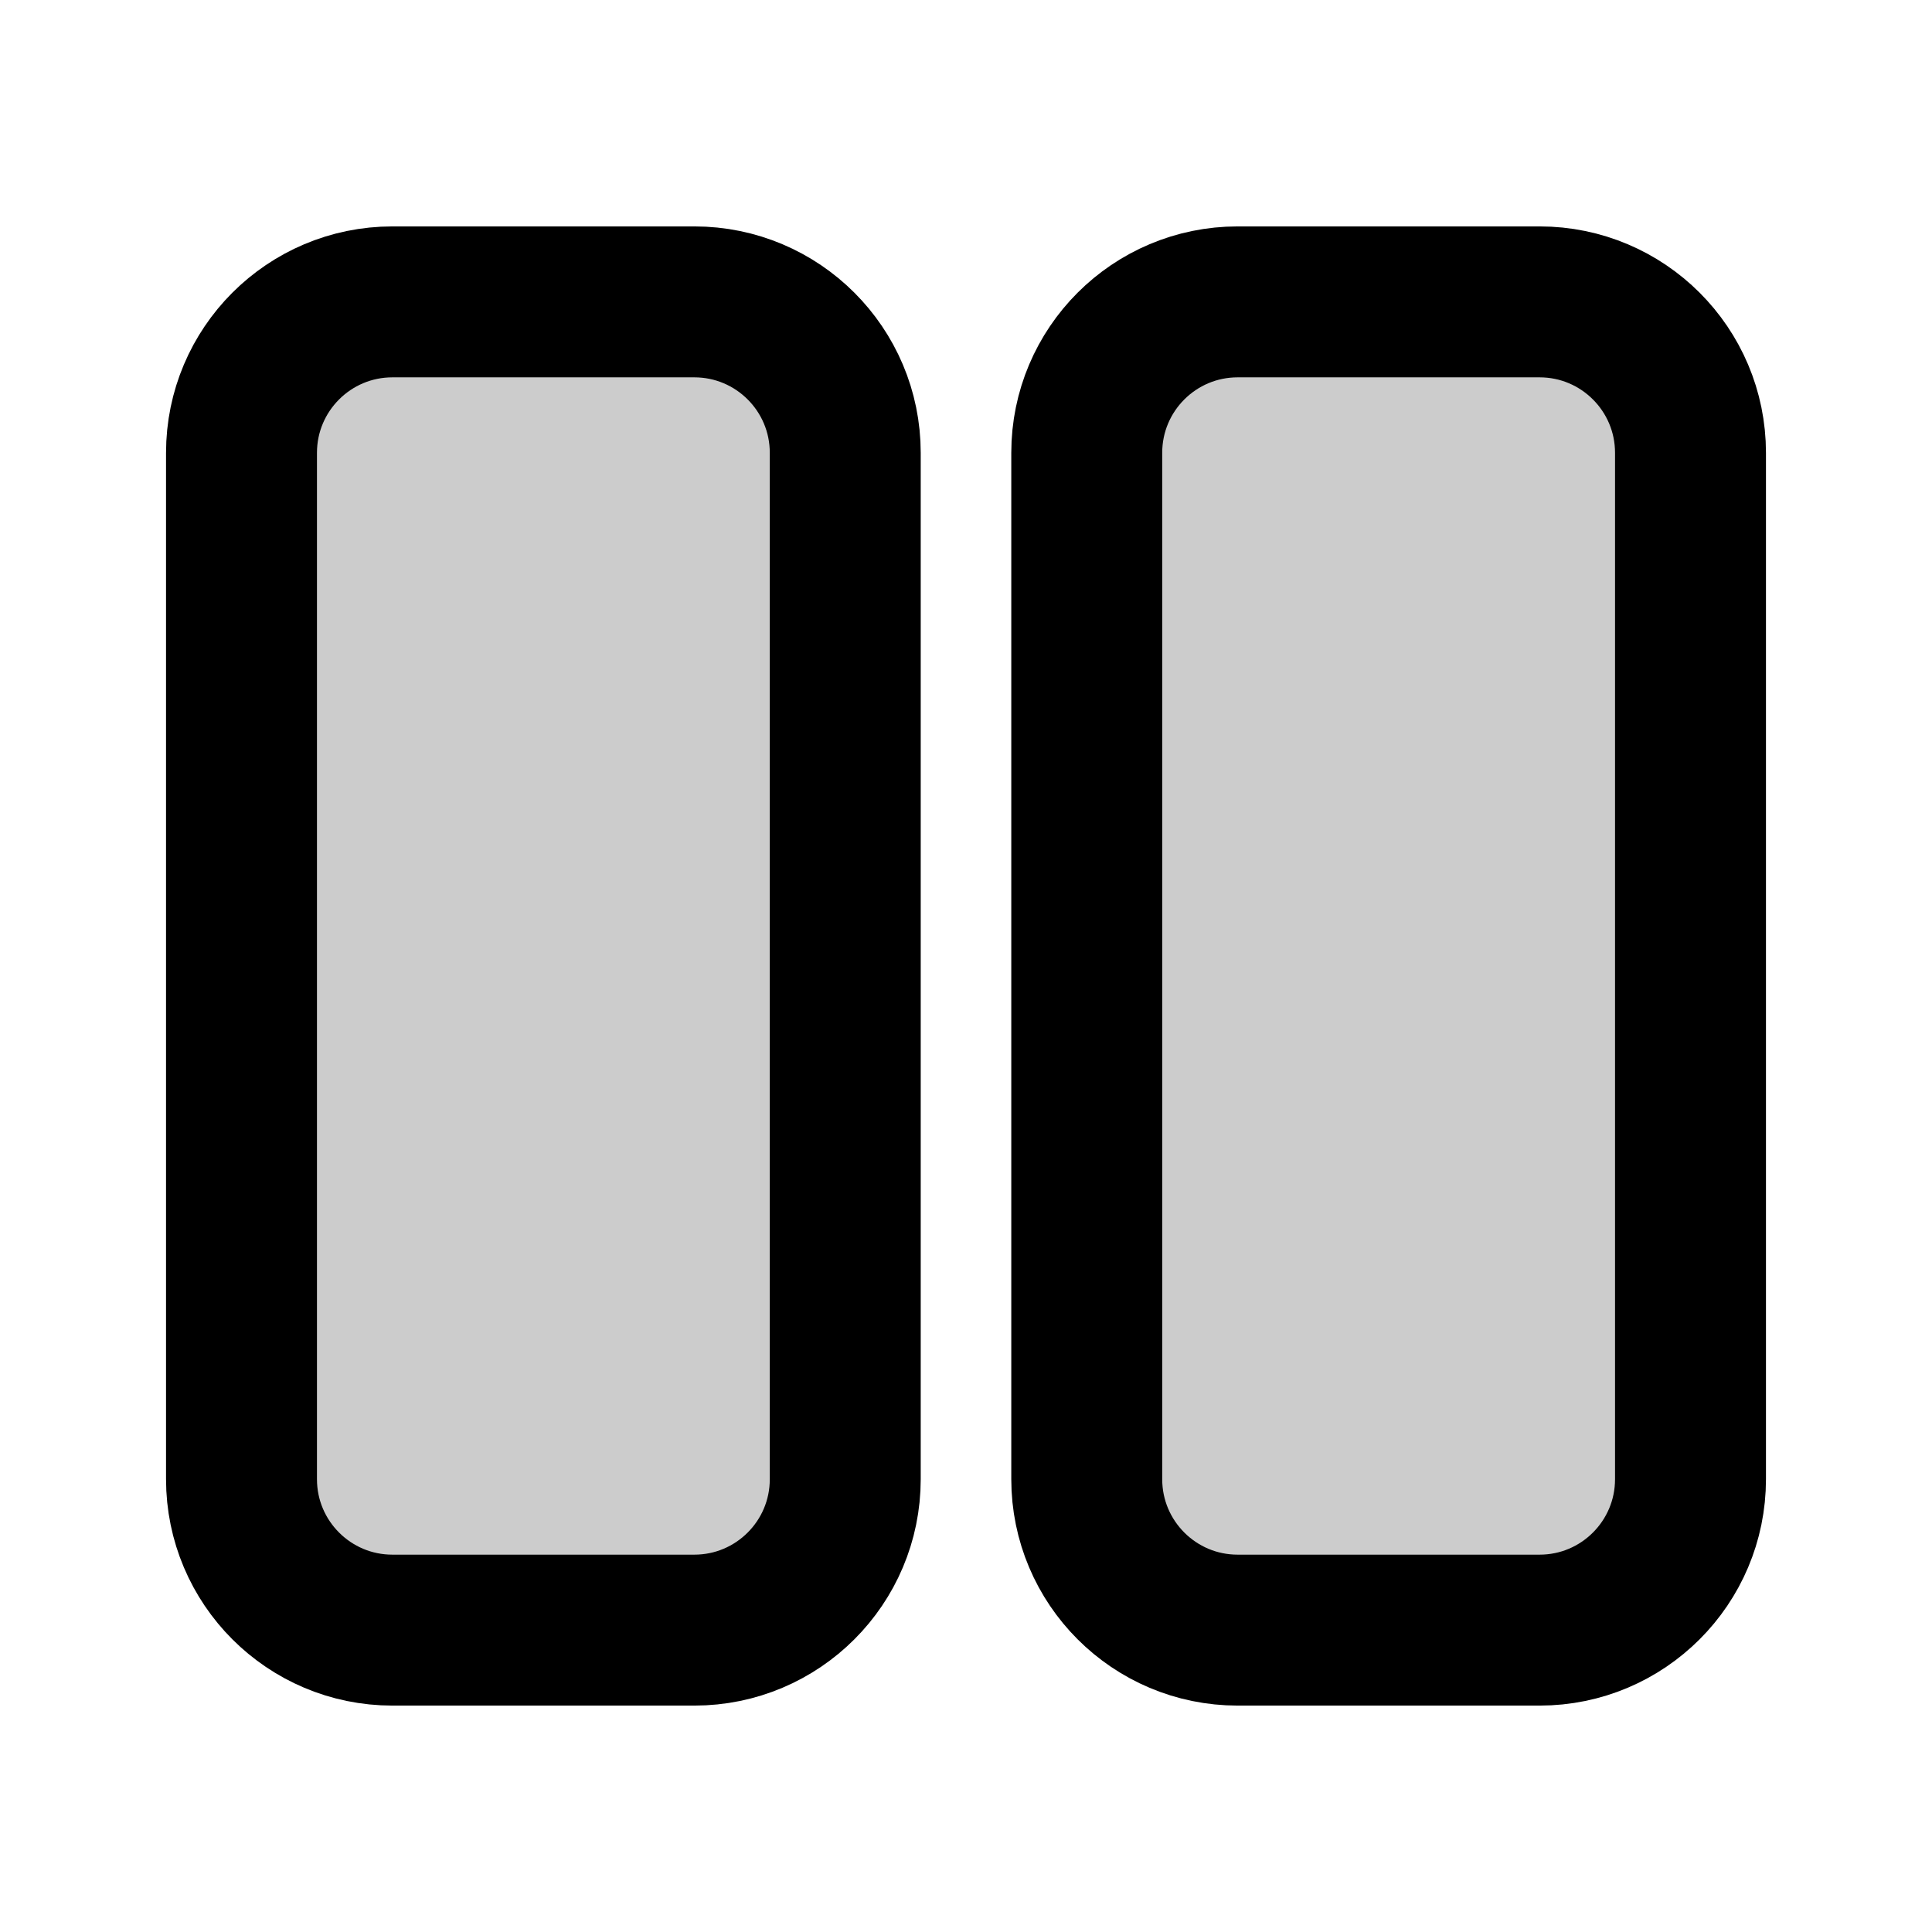
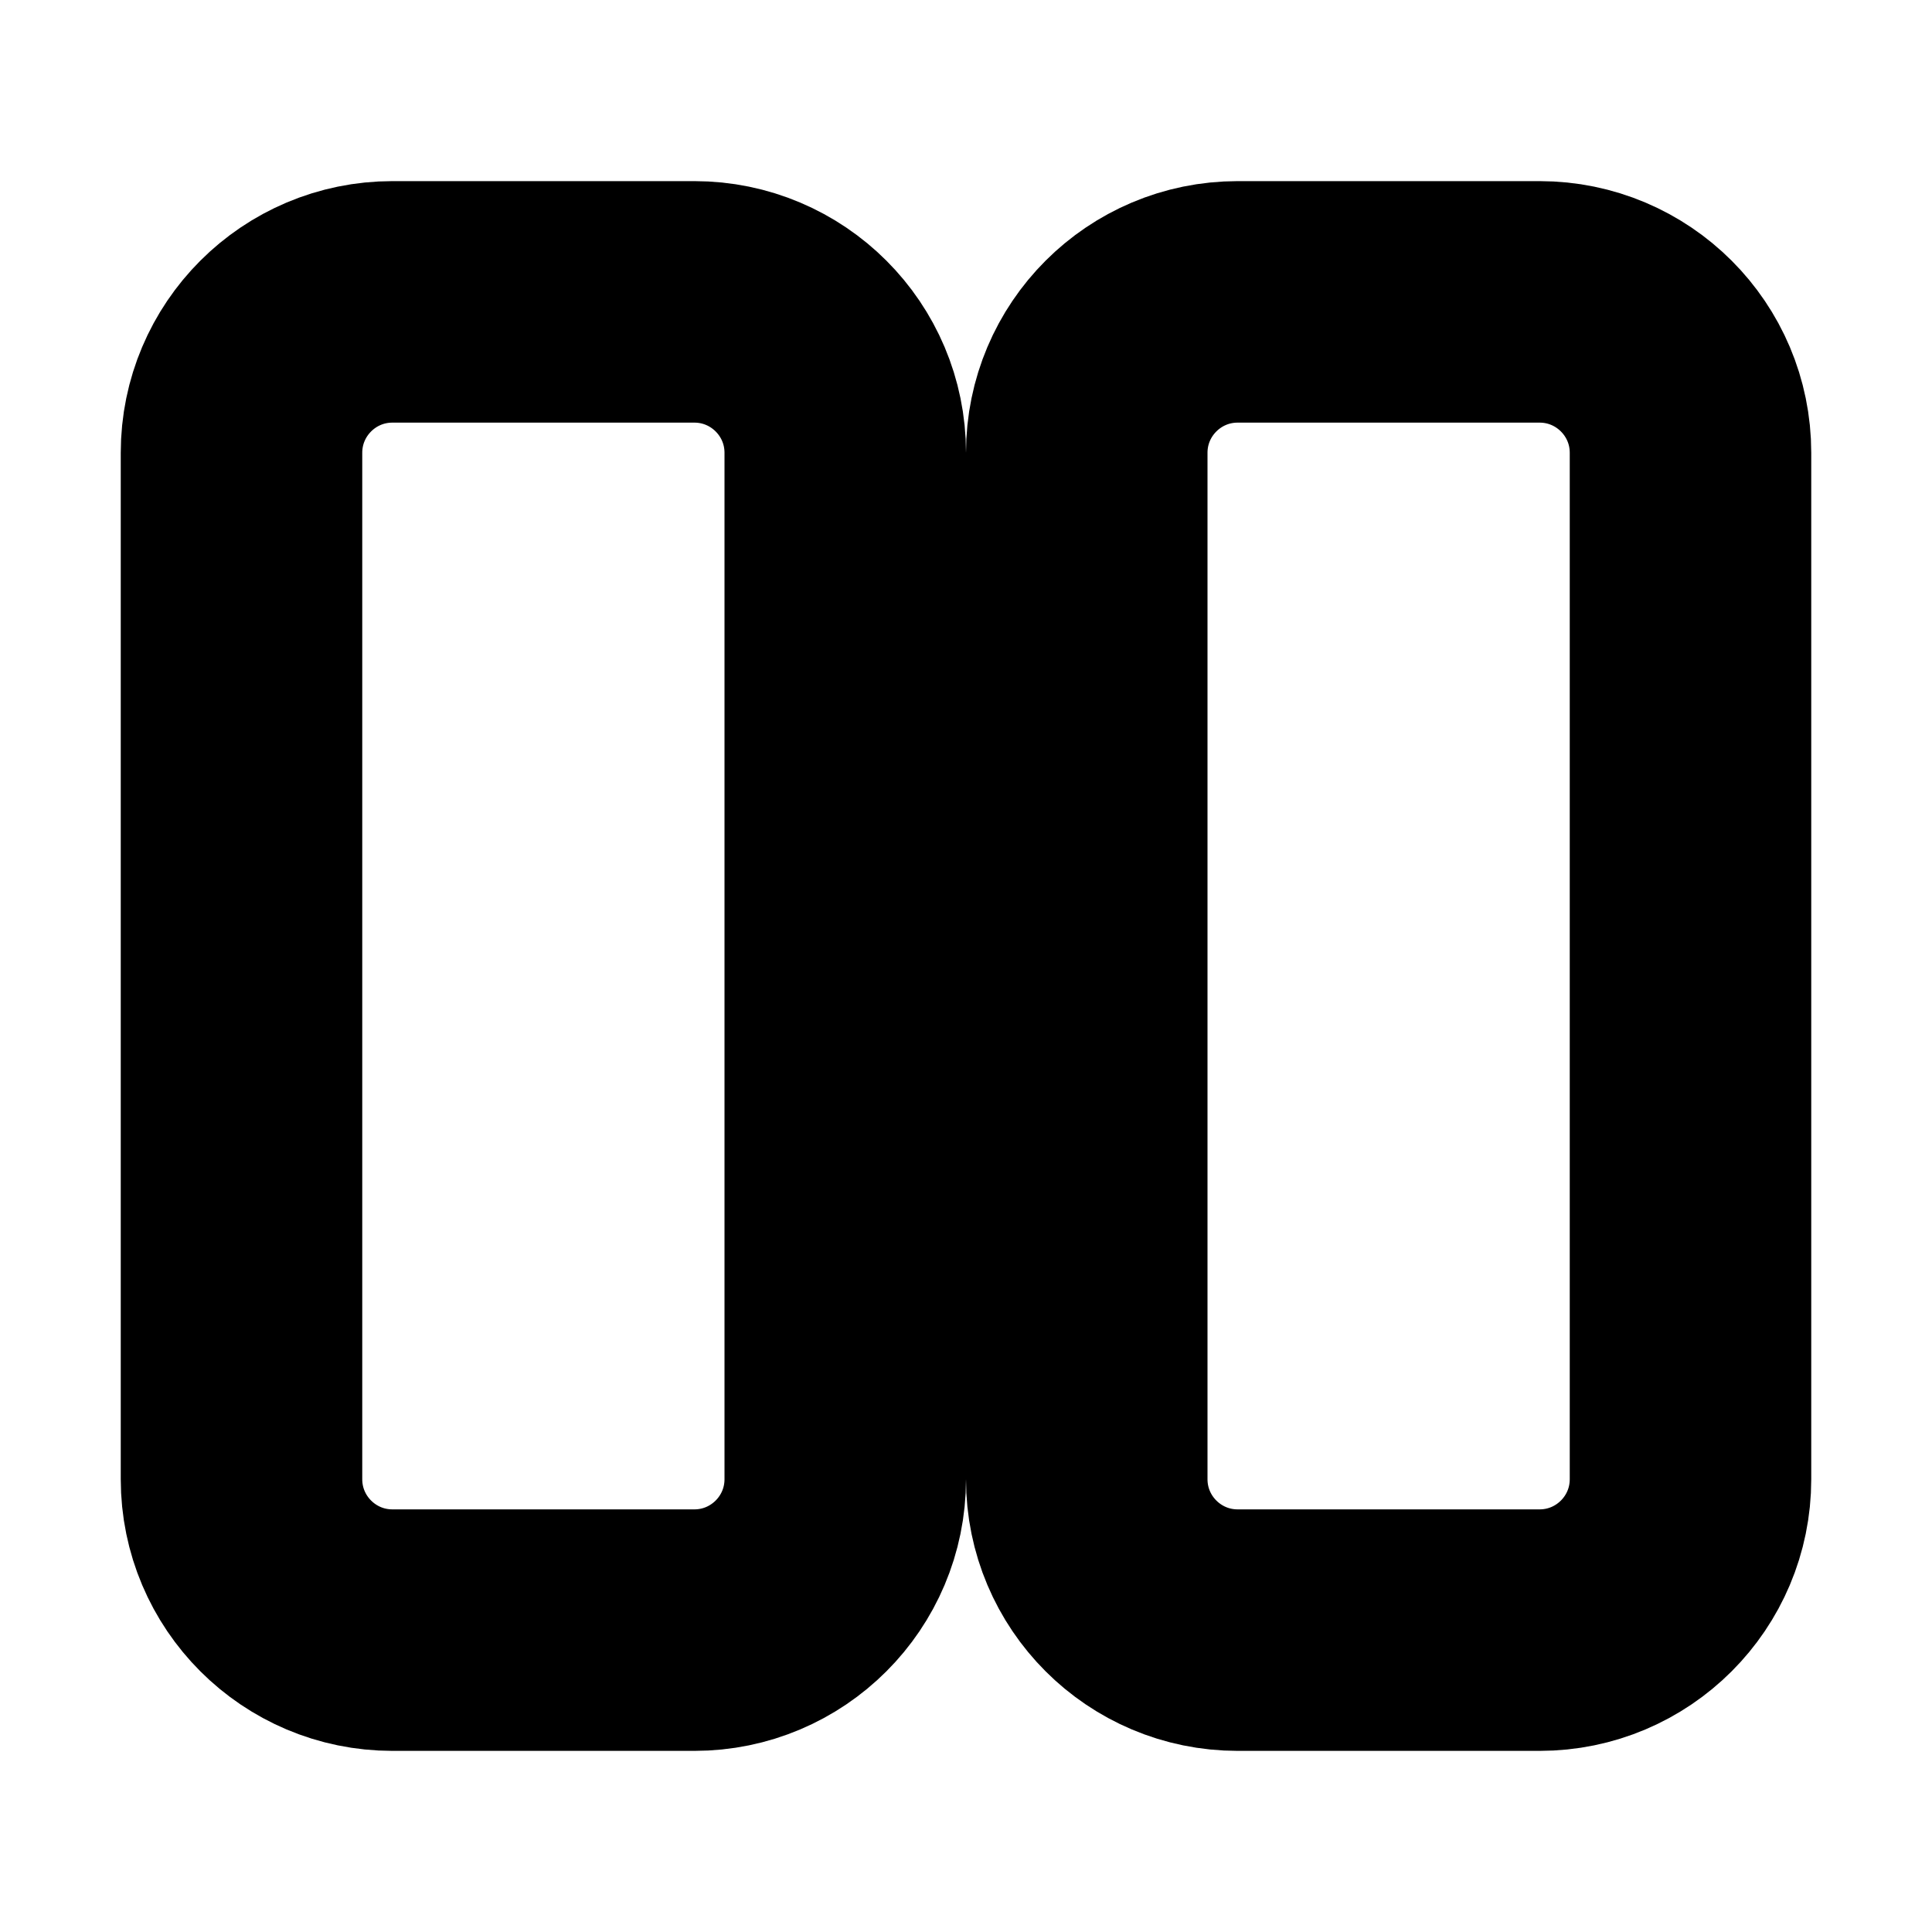
<svg xmlns="http://www.w3.org/2000/svg" width="16" height="16" viewBox="0 0 16 16" fill="none" aria-hidden="true">
-   <rect x="2" y="2.5" width="5" height="11" rx="1.25" fill="currentColor" fill-opacity="0.2" stroke="currentColor" stroke-width="1.25" />
-   <rect x="9" y="2.5" width="5" height="11" rx="1.25" fill="currentColor" fill-opacity="0.2" stroke="currentColor" stroke-width="1.25" />
+   <rect x="2" y="2.5" width="5" height="11" rx="1.25" stroke="currentColor" stroke-width="2" />
+   <rect x="9" y="2.5" width="5" height="11" rx="1.25" stroke="currentColor" stroke-width="2" />
</svg>
